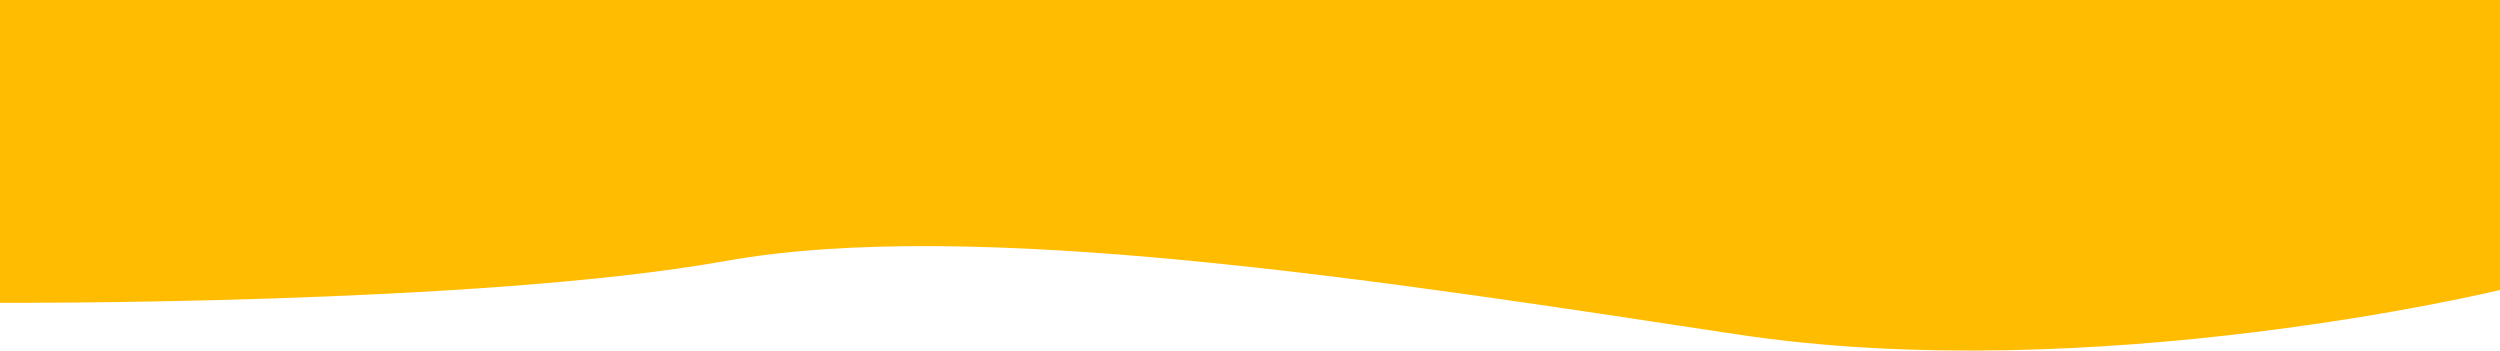
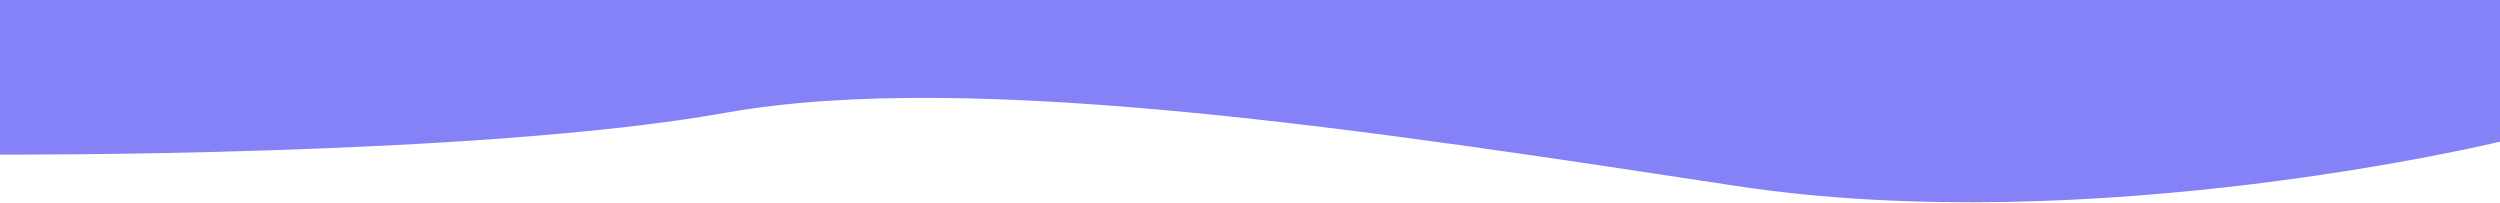
- <svg xmlns="http://www.w3.org/2000/svg" id="Lag_1" data-name="Lag 1" viewBox="0 0 1000 140.2">
+ <svg xmlns="http://www.w3.org/2000/svg" id="Lag_1" data-name="Lag 1" viewBox="0 0 1000 80.91">
  <defs>
-     <style>.cls-1{fill:#ffbc00;}</style>
+     <style>.cls-1{fill:#8581f6;}</style>
  </defs>
-   <path id="Path_12" data-name="Path 12" class="cls-1" d="M1000,0V116s-162.57,39.39-305.37,17.72S389,86.68,290.15,104.41,0,121.12,0,121.12V0Z" />
+   <path class="cls-1" d="M1000.5,0V56.68S837.93,96.07,695.13,74.4s-305.62-47-404.48-29.28S.5,61.83.5,61.83V0Z" transform="translate(-0.5)" />
</svg>
